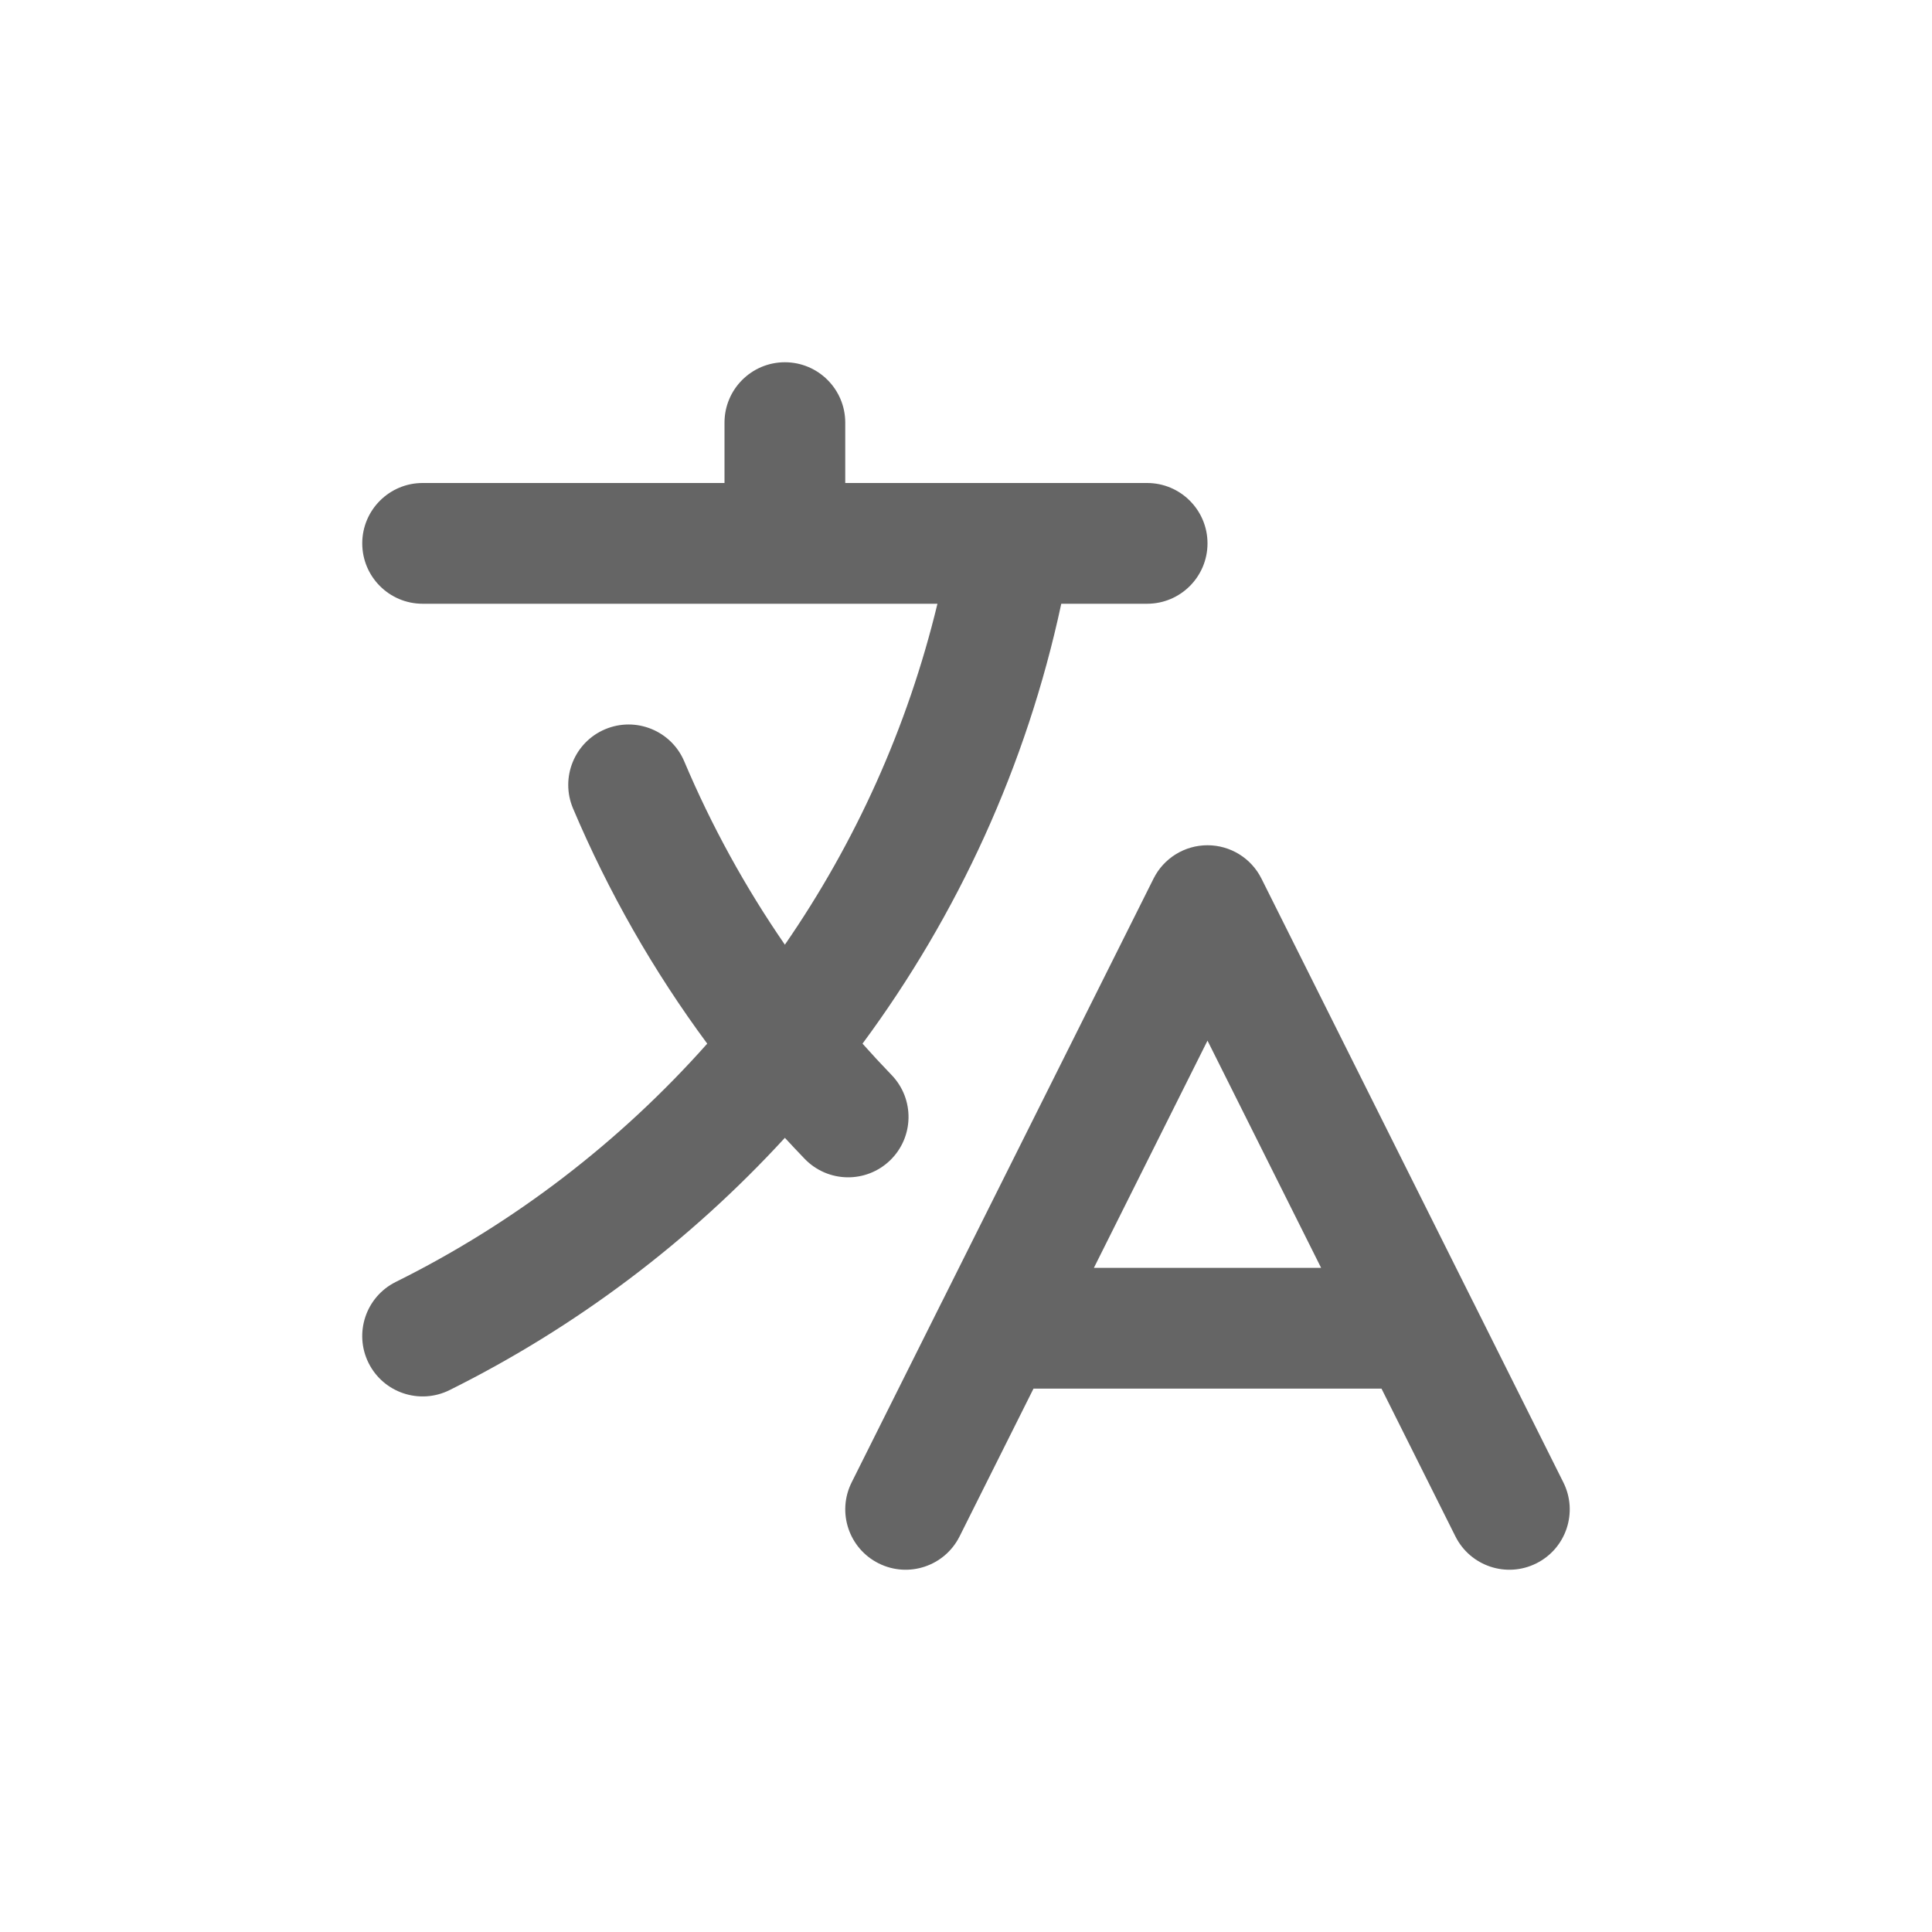
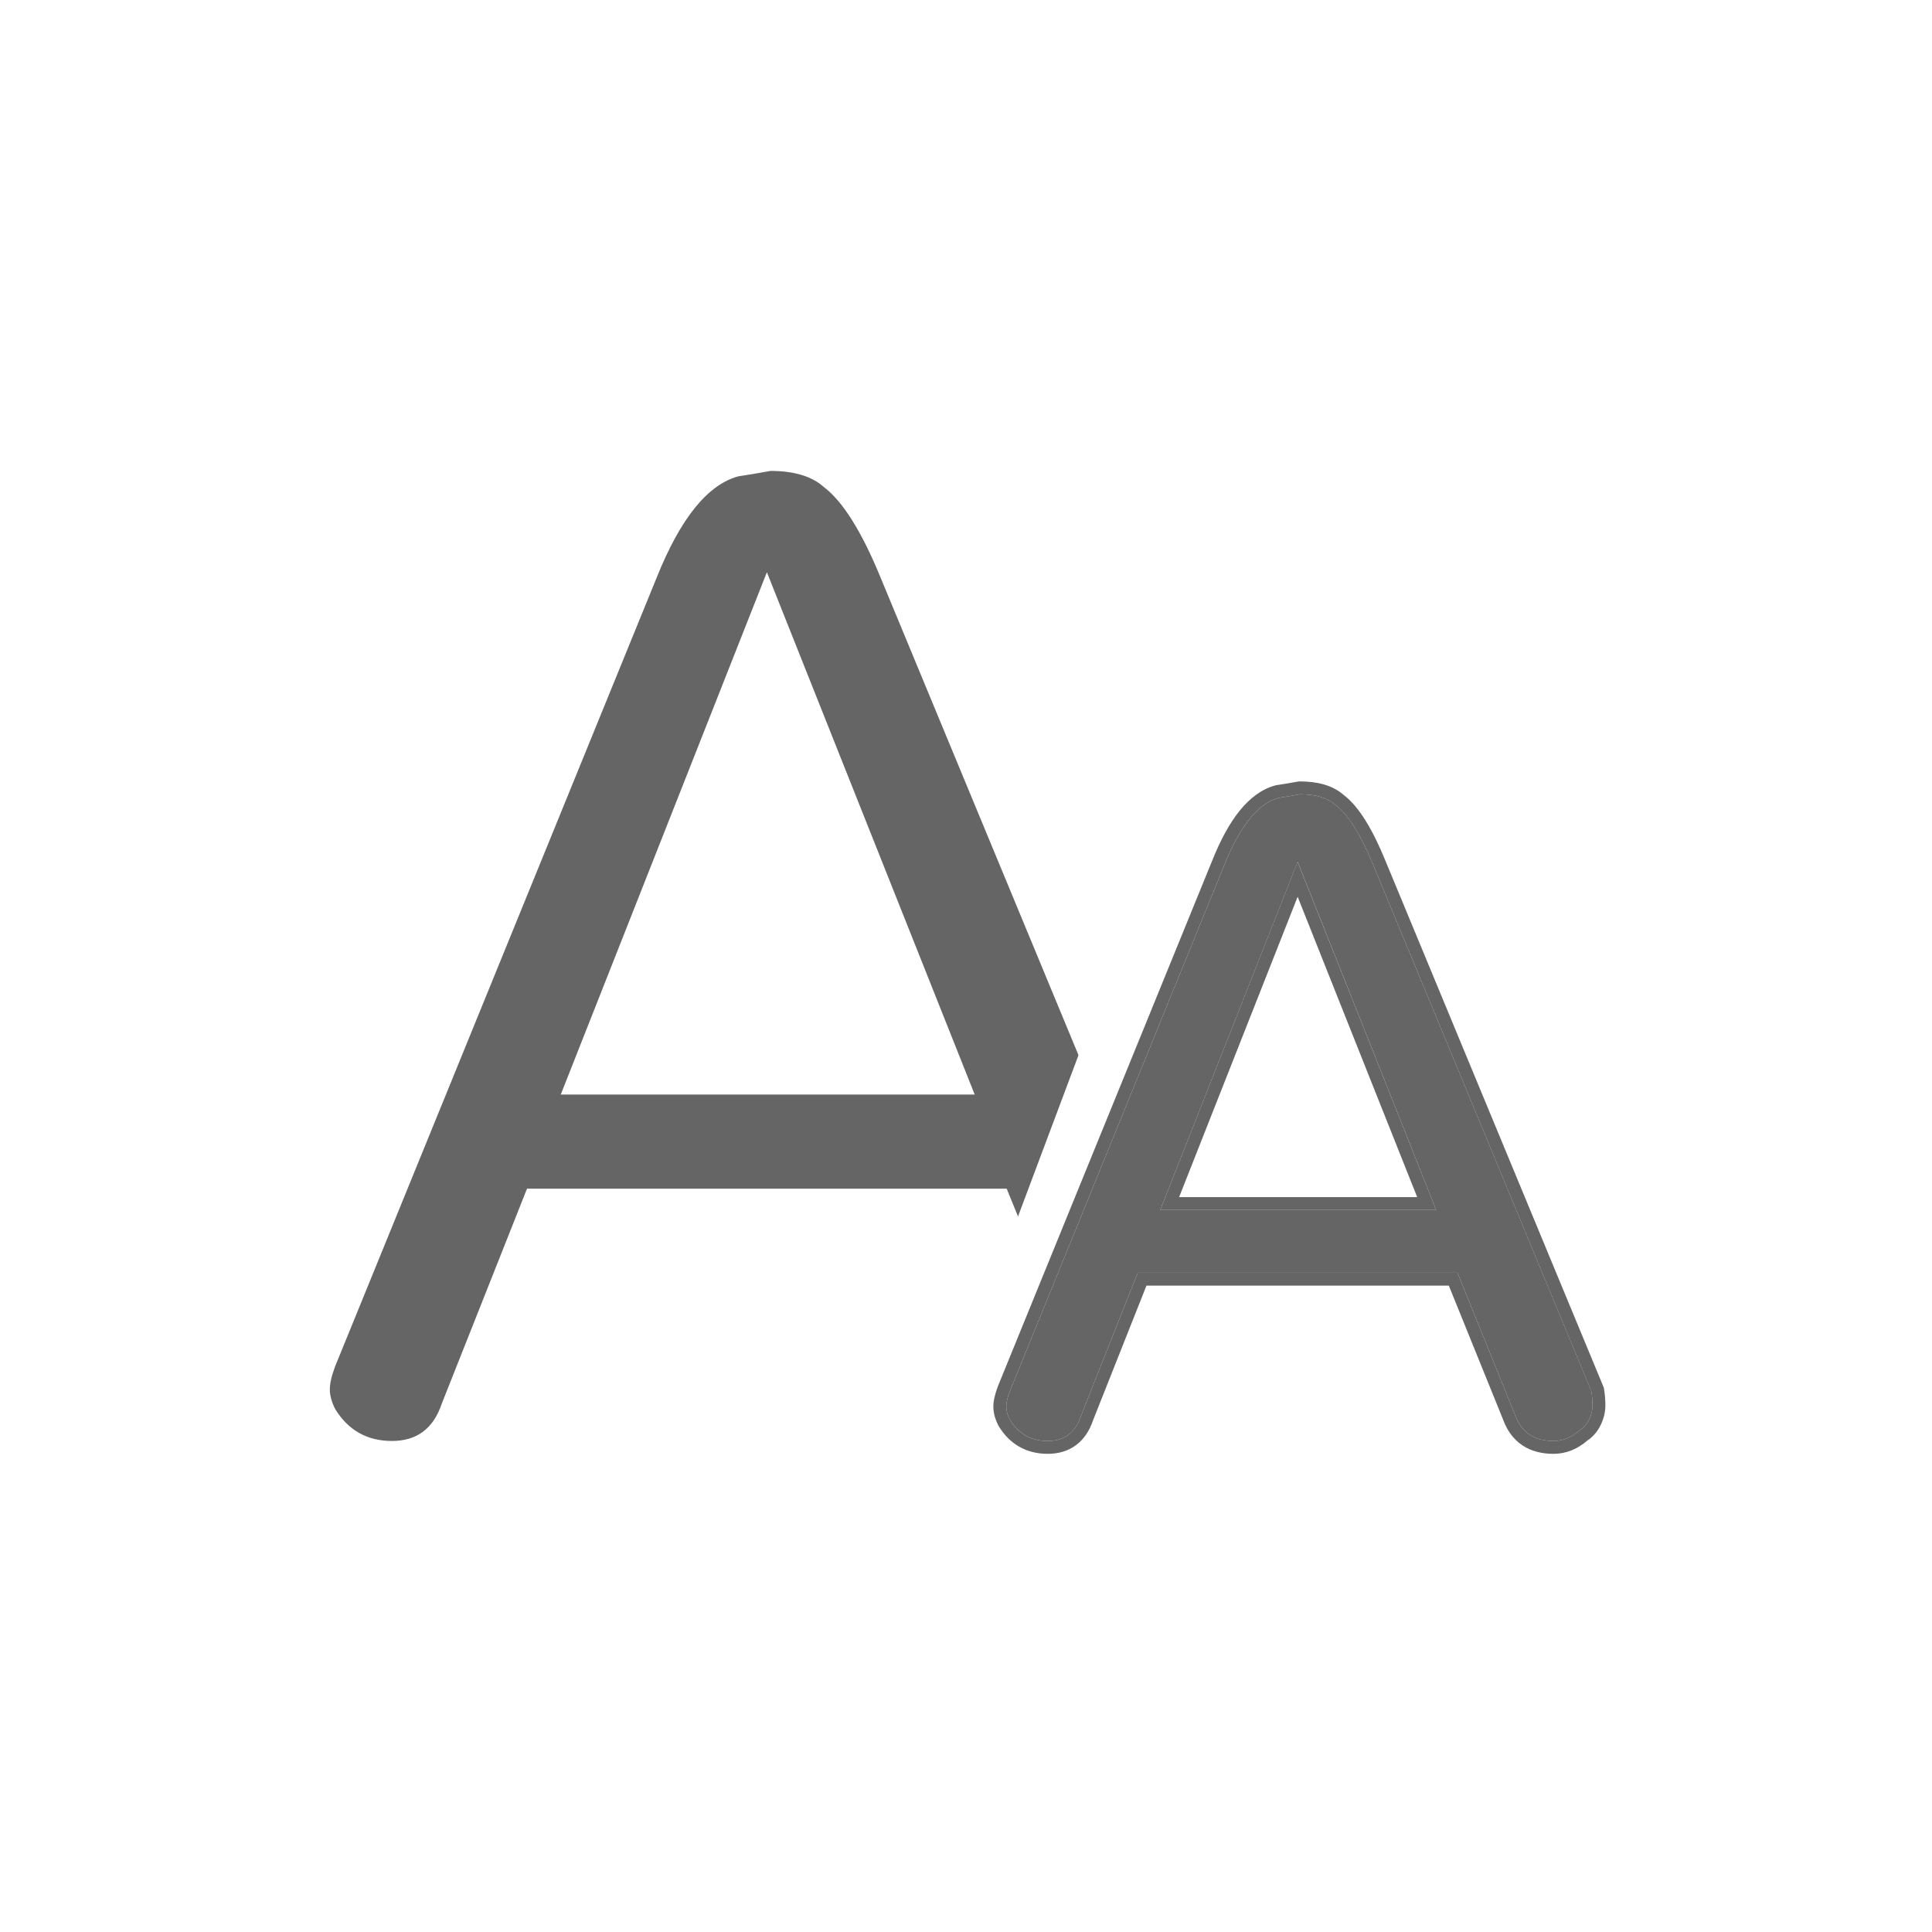
<svg xmlns="http://www.w3.org/2000/svg" width="32" height="32" viewBox="0 0 32 32" fill="none">
-   <path fill-rule="evenodd" clip-rule="evenodd" d="M13 6C13.552 6 14 6.448 14 7V8H16.732C16.744 8 16.756 8 16.767 8H19C19.552 8 20 8.448 20 9C20 9.552 19.552 10 19 10H17.578C17.003 12.683 15.862 15.155 14.286 17.286C14.443 17.462 14.603 17.635 14.767 17.805C15.151 18.203 15.14 18.835 14.743 19.219C14.345 19.603 13.713 19.592 13.329 19.195C13.218 19.08 13.108 18.963 13 18.846C11.428 20.558 9.547 21.98 7.445 23.025C6.95 23.27 6.35 23.069 6.104 22.574C5.859 22.079 6.06 21.479 6.555 21.233C8.521 20.257 10.271 18.91 11.714 17.286C10.823 16.082 10.077 14.774 9.491 13.39C9.276 12.881 9.514 12.294 10.022 12.079C10.531 11.864 11.118 12.102 11.333 12.61C11.785 13.679 12.344 14.696 13 15.647C14.165 13.96 15.032 12.052 15.527 10H7C6.448 10 6 9.552 6 9C6 8.448 6.448 8 7 8H12V7C12 6.448 12.448 6 13 6ZM20 14C20.379 14 20.725 14.214 20.894 14.553L24.385 21.535C24.392 21.547 24.398 21.56 24.404 21.572L25.894 24.553C26.141 25.047 25.941 25.647 25.447 25.894C24.953 26.141 24.353 25.941 24.106 25.447L22.882 23H17.118L15.894 25.447C15.647 25.941 15.047 26.141 14.553 25.894C14.059 25.647 13.859 25.047 14.106 24.553L15.596 21.572C15.602 21.56 15.608 21.547 15.615 21.535L19.106 14.553C19.275 14.214 19.621 14 20 14ZM18.118 21H21.882L20 17.236L18.118 21Z" fill="#656565" />
+   <mask id="mask0_334_2572" style="mask-type:alpha" maskUnits="userSpaceOnUse" x="3" y="7" width="16" height="19">
+     <path d="M18.267 16.4L16.667 20.667H9.733L8.133 26H3.333L10.267 7.333H14.533L18.267 16.4Z" fill="#D9D9D9" />
+   </mask>
+   <g mask="url(#mask0_334_2572)">
+     <path d="M19.999 22.631C20.019 22.748 20.029 22.866 20.029 22.984C20.029 23.102 19.999 23.219 19.94 23.337C19.881 23.455 19.803 23.543 19.705 23.602C19.509 23.778 19.293 23.867 19.058 23.867C18.587 23.867 18.273 23.661 18.116 23.249C17.959 22.837 16.674 19.688 16.674 19.688H8.729L7.317 23.249C7.179 23.661 6.905 23.867 6.493 23.867C6.081 23.867 5.767 23.69 5.551 23.337C5.492 23.219 5.463 23.111 5.463 23.013C5.463 22.915 5.492 22.788 5.551 22.631L10.877 9.566C11.27 8.585 11.721 8.026 12.231 7.889C12.368 7.869 12.545 7.84 12.761 7.8C13.153 7.8 13.447 7.889 13.643 8.065C13.957 8.301 14.271 8.801 14.585 9.566L19.999 22.631ZM9.288 18.129H16.144L12.702 9.478L9.288 18.129Z" fill="#656565" />
+   </g>
+   <path d="M26.358 23.043C26.371 23.121 26.377 23.2 26.377 23.278C26.377 23.357 26.358 23.435 26.318 23.514C26.279 23.592 26.227 23.651 26.161 23.69C26.031 23.808 25.887 23.867 25.73 23.867C25.416 23.867 25.207 23.729 25.102 23.455L24.141 21.081H18.844L17.903 23.455C17.811 23.729 17.628 23.867 17.354 23.867C17.079 23.867 16.87 23.749 16.726 23.514C16.686 23.435 16.667 23.363 16.667 23.298C16.667 23.232 16.686 23.147 16.726 23.043L20.276 14.333C20.538 13.679 20.839 13.306 21.179 13.215C21.27 13.202 21.388 13.182 21.532 13.156C21.793 13.156 21.99 13.215 22.12 13.332C22.33 13.489 22.539 13.823 22.748 14.333L26.358 23.043ZM19.217 20.041H23.788L21.493 14.274L19.217 20.041Z" fill="#656565" />
+   <path fill-rule="evenodd" clip-rule="evenodd" d="M26.564 22.984L26.568 23.008C26.583 23.098 26.59 23.188 26.59 23.278C26.59 23.393 26.561 23.504 26.509 23.609C26.458 23.712 26.385 23.799 26.29 23.861C26.128 24.002 25.939 24.08 25.73 24.08C25.542 24.08 25.368 24.039 25.22 23.942C25.073 23.845 24.969 23.704 24.904 23.533L23.997 21.294H18.989L18.103 23.528C18.047 23.693 17.957 23.835 17.825 23.934C17.689 24.036 17.527 24.08 17.353 24.08C17.004 24.08 16.726 23.923 16.544 23.625L16.539 23.617L16.535 23.609C16.485 23.511 16.453 23.406 16.453 23.298C16.453 23.195 16.483 23.082 16.526 22.968L16.528 22.962L20.078 14.254C20.078 14.253 20.078 14.254 20.078 14.254C20.213 13.916 20.364 13.637 20.532 13.429C20.701 13.22 20.896 13.07 21.123 13.009L21.136 13.005L21.148 13.004C21.236 12.991 21.351 12.972 21.494 12.946L21.512 12.943H21.532C21.817 12.943 22.071 13.005 22.256 13.167C22.512 13.363 22.736 13.742 22.945 14.252C22.945 14.252 22.945 14.251 22.945 14.252L26.564 22.984ZM22.748 14.333C22.539 13.823 22.329 13.489 22.12 13.332C21.989 13.215 21.793 13.156 21.532 13.156C21.388 13.182 21.27 13.202 21.179 13.215C20.839 13.306 20.538 13.679 20.276 14.333L16.726 23.043C16.686 23.147 16.667 23.232 16.667 23.298C16.667 23.363 16.686 23.435 16.726 23.514C16.869 23.749 17.079 23.867 17.353 23.867C17.628 23.867 17.811 23.729 17.903 23.455L18.844 21.081H24.141L25.102 23.455C25.207 23.729 25.416 23.867 25.73 23.867C25.887 23.867 26.03 23.808 26.161 23.69C26.227 23.651 26.279 23.592 26.318 23.514C26.357 23.435 26.377 23.357 26.377 23.278C26.377 23.2 26.37 23.121 26.357 23.043L22.748 14.333ZM23.788 20.041L21.492 14.274L19.217 20.041H23.788ZM19.53 19.828H23.473L21.493 14.853L19.53 19.828Z" fill="#656565" />
</svg>
